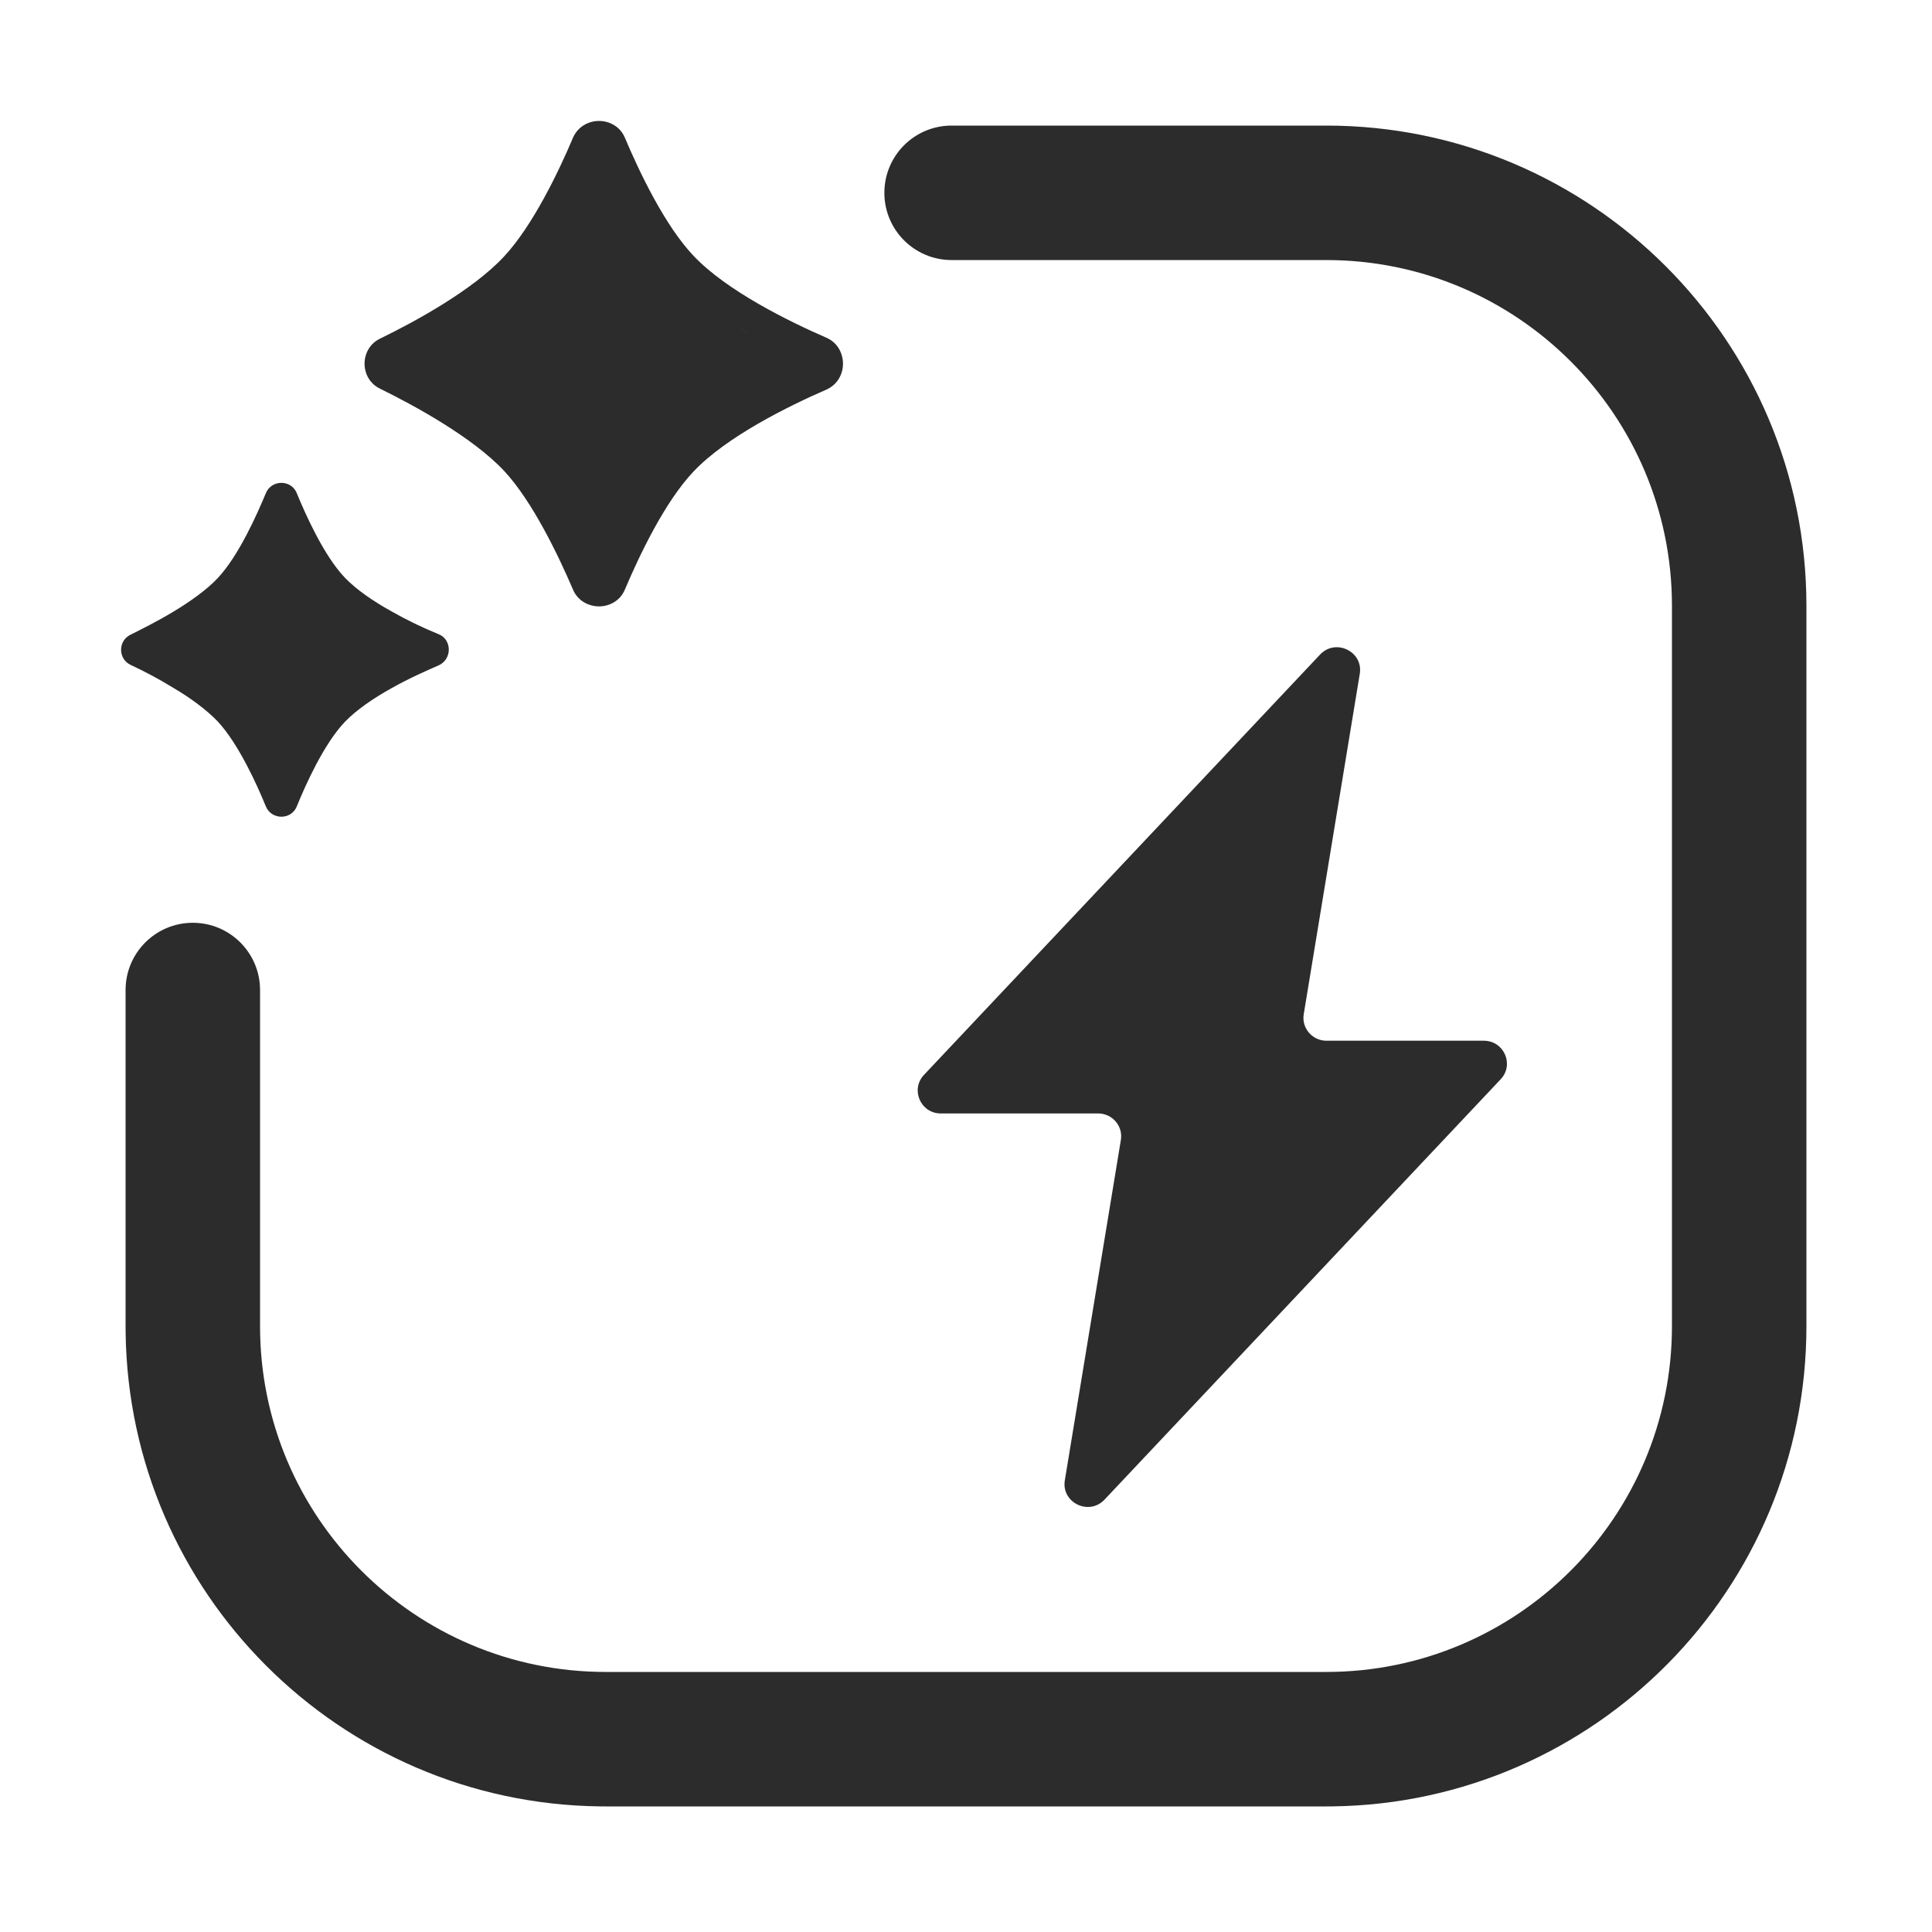
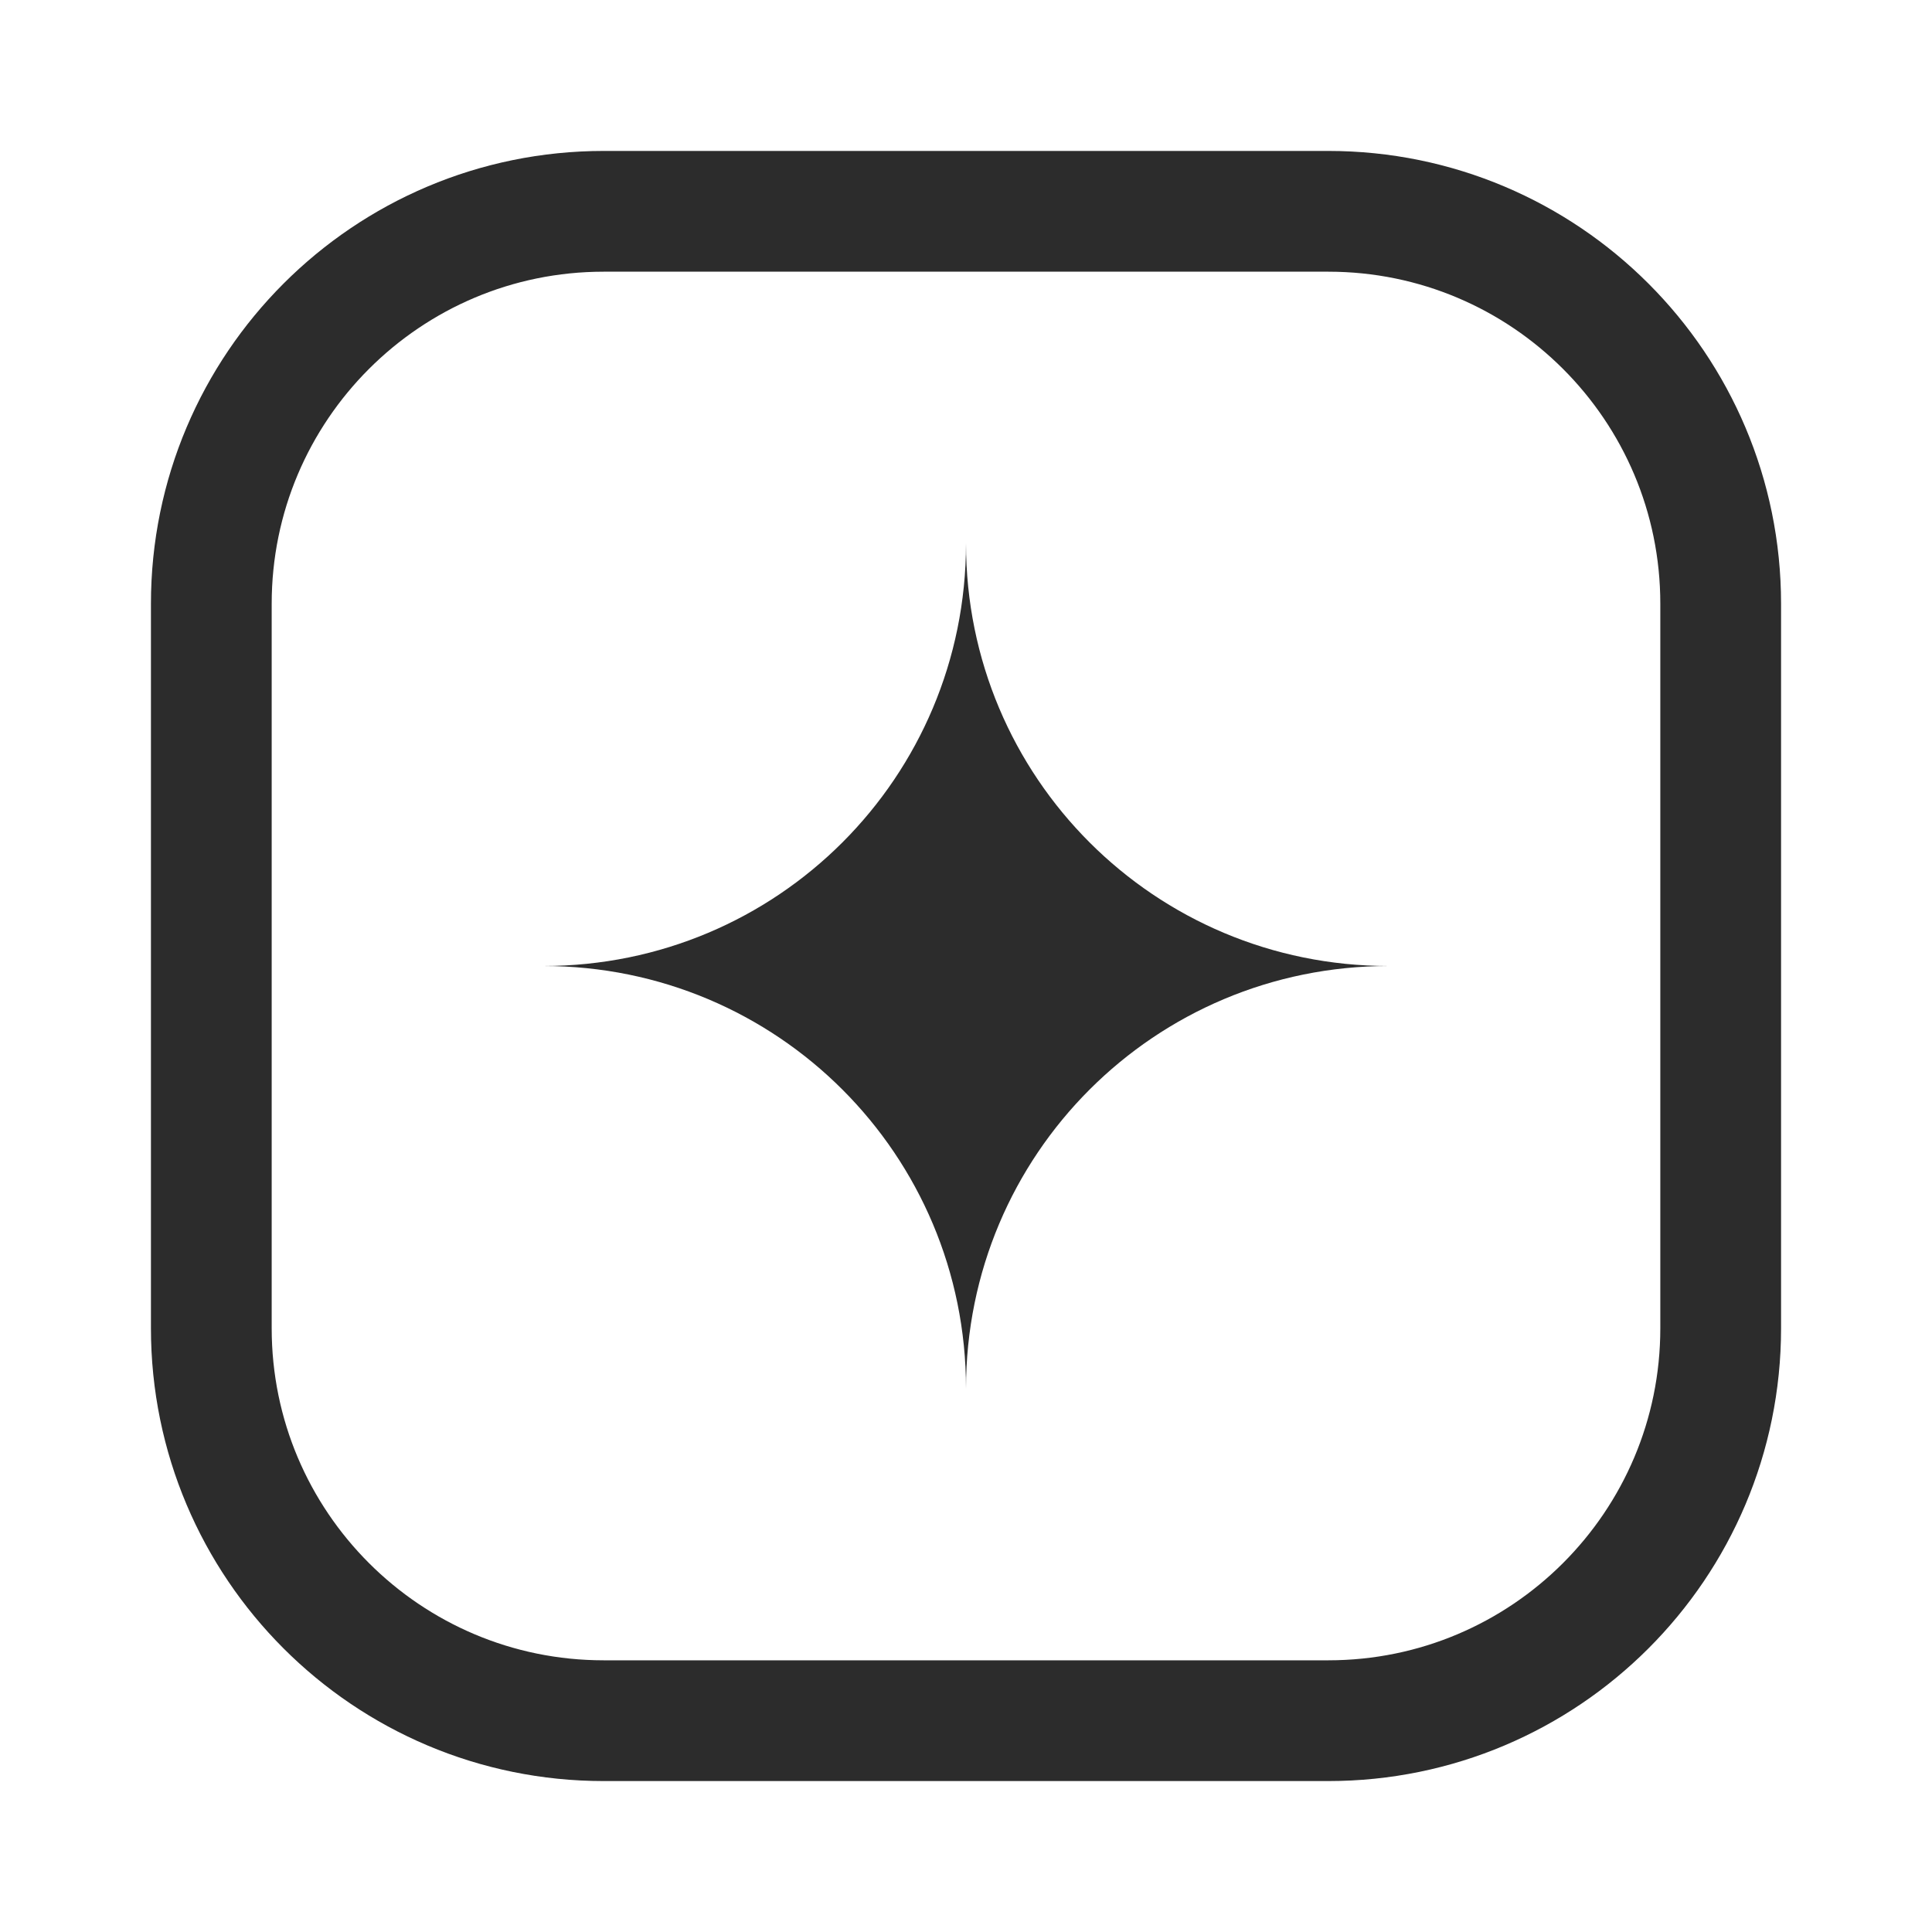
<svg xmlns="http://www.w3.org/2000/svg" width="1024" height="1024" viewBox="0 0 1024 1024">
-   <path fill="#2c2c2c" d="M438.001 178.995c-19.999-8.694-52.9-24.893-70.4-43.397-15.201-16-28.703-44.401-36.403-62.597-2.596-6.2-8.499-8.899-13.696-8.899-5.202 0-11.1 2.698-13.804 8.899-7.7 18.202-21.299 46.5-36.398 62.797-16.599 18.002-47.8 34.903-65.9 43.704-10.9 5.299-10.9 21.197 0 26.496 18.002 8.806 49.203 25.805 65.9 43.699 15.002 16.205 28.6 44.605 36.403 62.802 2.596 6.2 8.602 8.899 13.798 8.899s11.1-2.698 13.696-8.899c7.7-18.196 21.202-46.597 36.403-62.597 17.5-18.504 50.401-34.703 70.4-43.402 6.098-2.698 8.801-8.499 8.801-13.701 0-5.299-2.703-11.197-8.806-13.798z m-17.403 10.004c1.403 0.701 2.903 1.3 4.198 1.9-1.295-0.599-2.698-1.198-4.198-1.894z m-28.698-15.002c1.7 1.004 3.297 1.9 4.997 2.903-1.7-1.004-3.395-1.9-4.997-2.903-1.7-0.998-3.302-1.997-5.002-3 1.603 1.004 3.302 2.002 5.002 3z m-159.498 162.099a208.63 208.63 0 0 1-24.602-11.899c-9.6-5.299-18.898-11.597-25.098-18.099-11.1-11.699-20.803-33.5-25.4-44.698-2.903-7.301-13.399-7.301-16.399 0-4.603 11.1-14.3 32.998-25.4 44.902-5.801 6.195-14.602 12.493-23.603 17.894-8.801 5.304-17.5 9.6-22.697 12.201-6.702 3.2-6.702 12.8 0 16a222.126 222.126 0 0 1 22.697 12.201c9.001 5.299 17.603 11.602 23.603 17.9 10.998 11.899 20.797 33.603 25.395 44.902 3.005 7.296 13.501 7.296 16.404 0 4.598-11.305 14.3-33.004 25.395-44.698 6.205-6.502 15.503-12.8 25.103-18.104 9.4-5.299 18.898-9.4 24.602-11.899 7.296-3.2 7.296-13.701 0-16.604zM786.463 551.608h-83.415c-7.516 0-13.261-6.723-12.042-14.054l29.701-180.398c1.956-11.822-12.769-18.97-21.023-10.24l-209.976 222.812c-7.27 7.757-1.772 20.424 8.924 20.424h83.415c7.516 0 13.261 6.723 12.037 14.054l-29.701 180.403c-1.951 11.812 12.774 18.964 21.023 10.24l209.981-222.817c7.332-7.757 1.772-20.424-8.924-20.424zM702.904 66.56C843.479 66.56 957.44 180.521 957.44 321.096v381.809c0 139.479-112.184 252.754-251.244 254.515l-3.292 0.02H321.096l-3.287-0.02c-137.969-1.746-249.482-113.26-251.228-251.223l-0.02-3.292v-178.176a35.635 35.635 0 1 1 71.27 0v178.176c0 101.212 82.053 183.265 183.265 183.265h381.809c101.212 0 183.265-82.053 183.265-183.265V321.096c0-101.212-82.053-183.265-183.265-183.265H504.366a35.635 35.635 0 0 1 0-71.27h198.538z" />
+   <rect x="112" y="112" width="800" height="800" rx="208" fill="none" stroke="#2c2c2c" stroke-width="64" />
+   <path fill="#2c2c2c" d="M512 288c0 124 100 224 224 224-124 0-224 100-224 224 0-124-100-224-224-224 124 0 224-100 224-224z" />
</svg>
